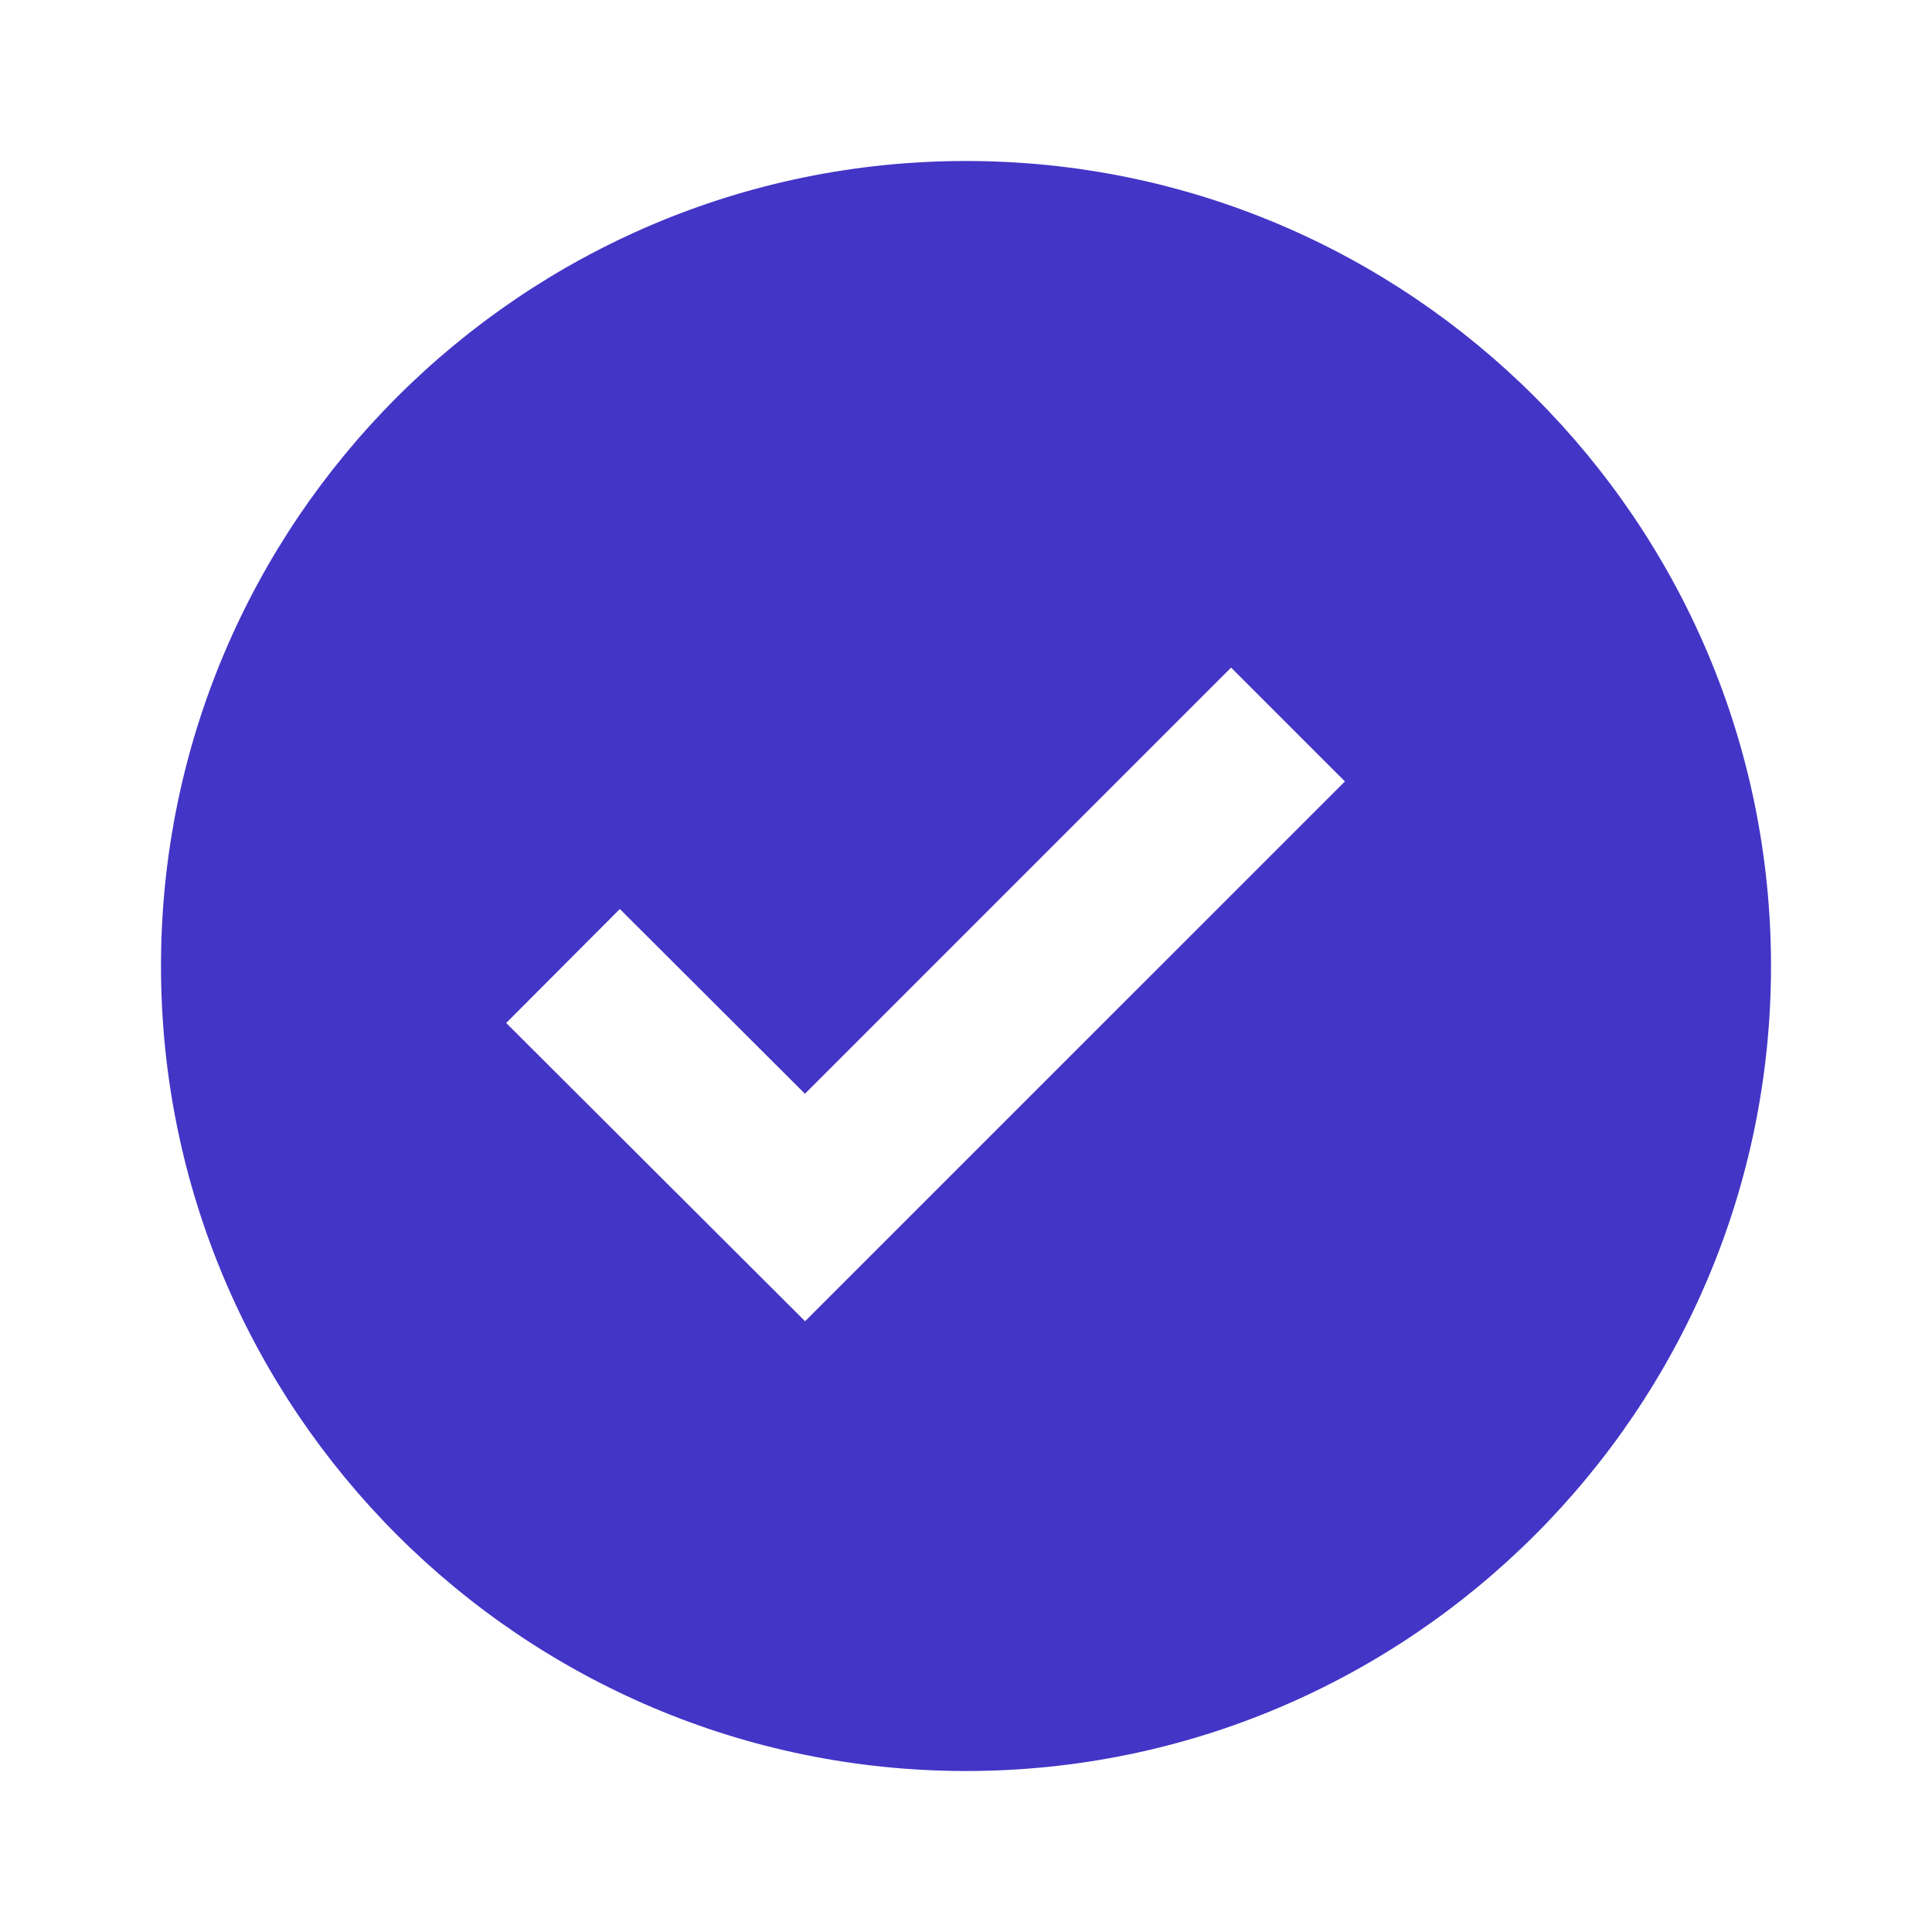
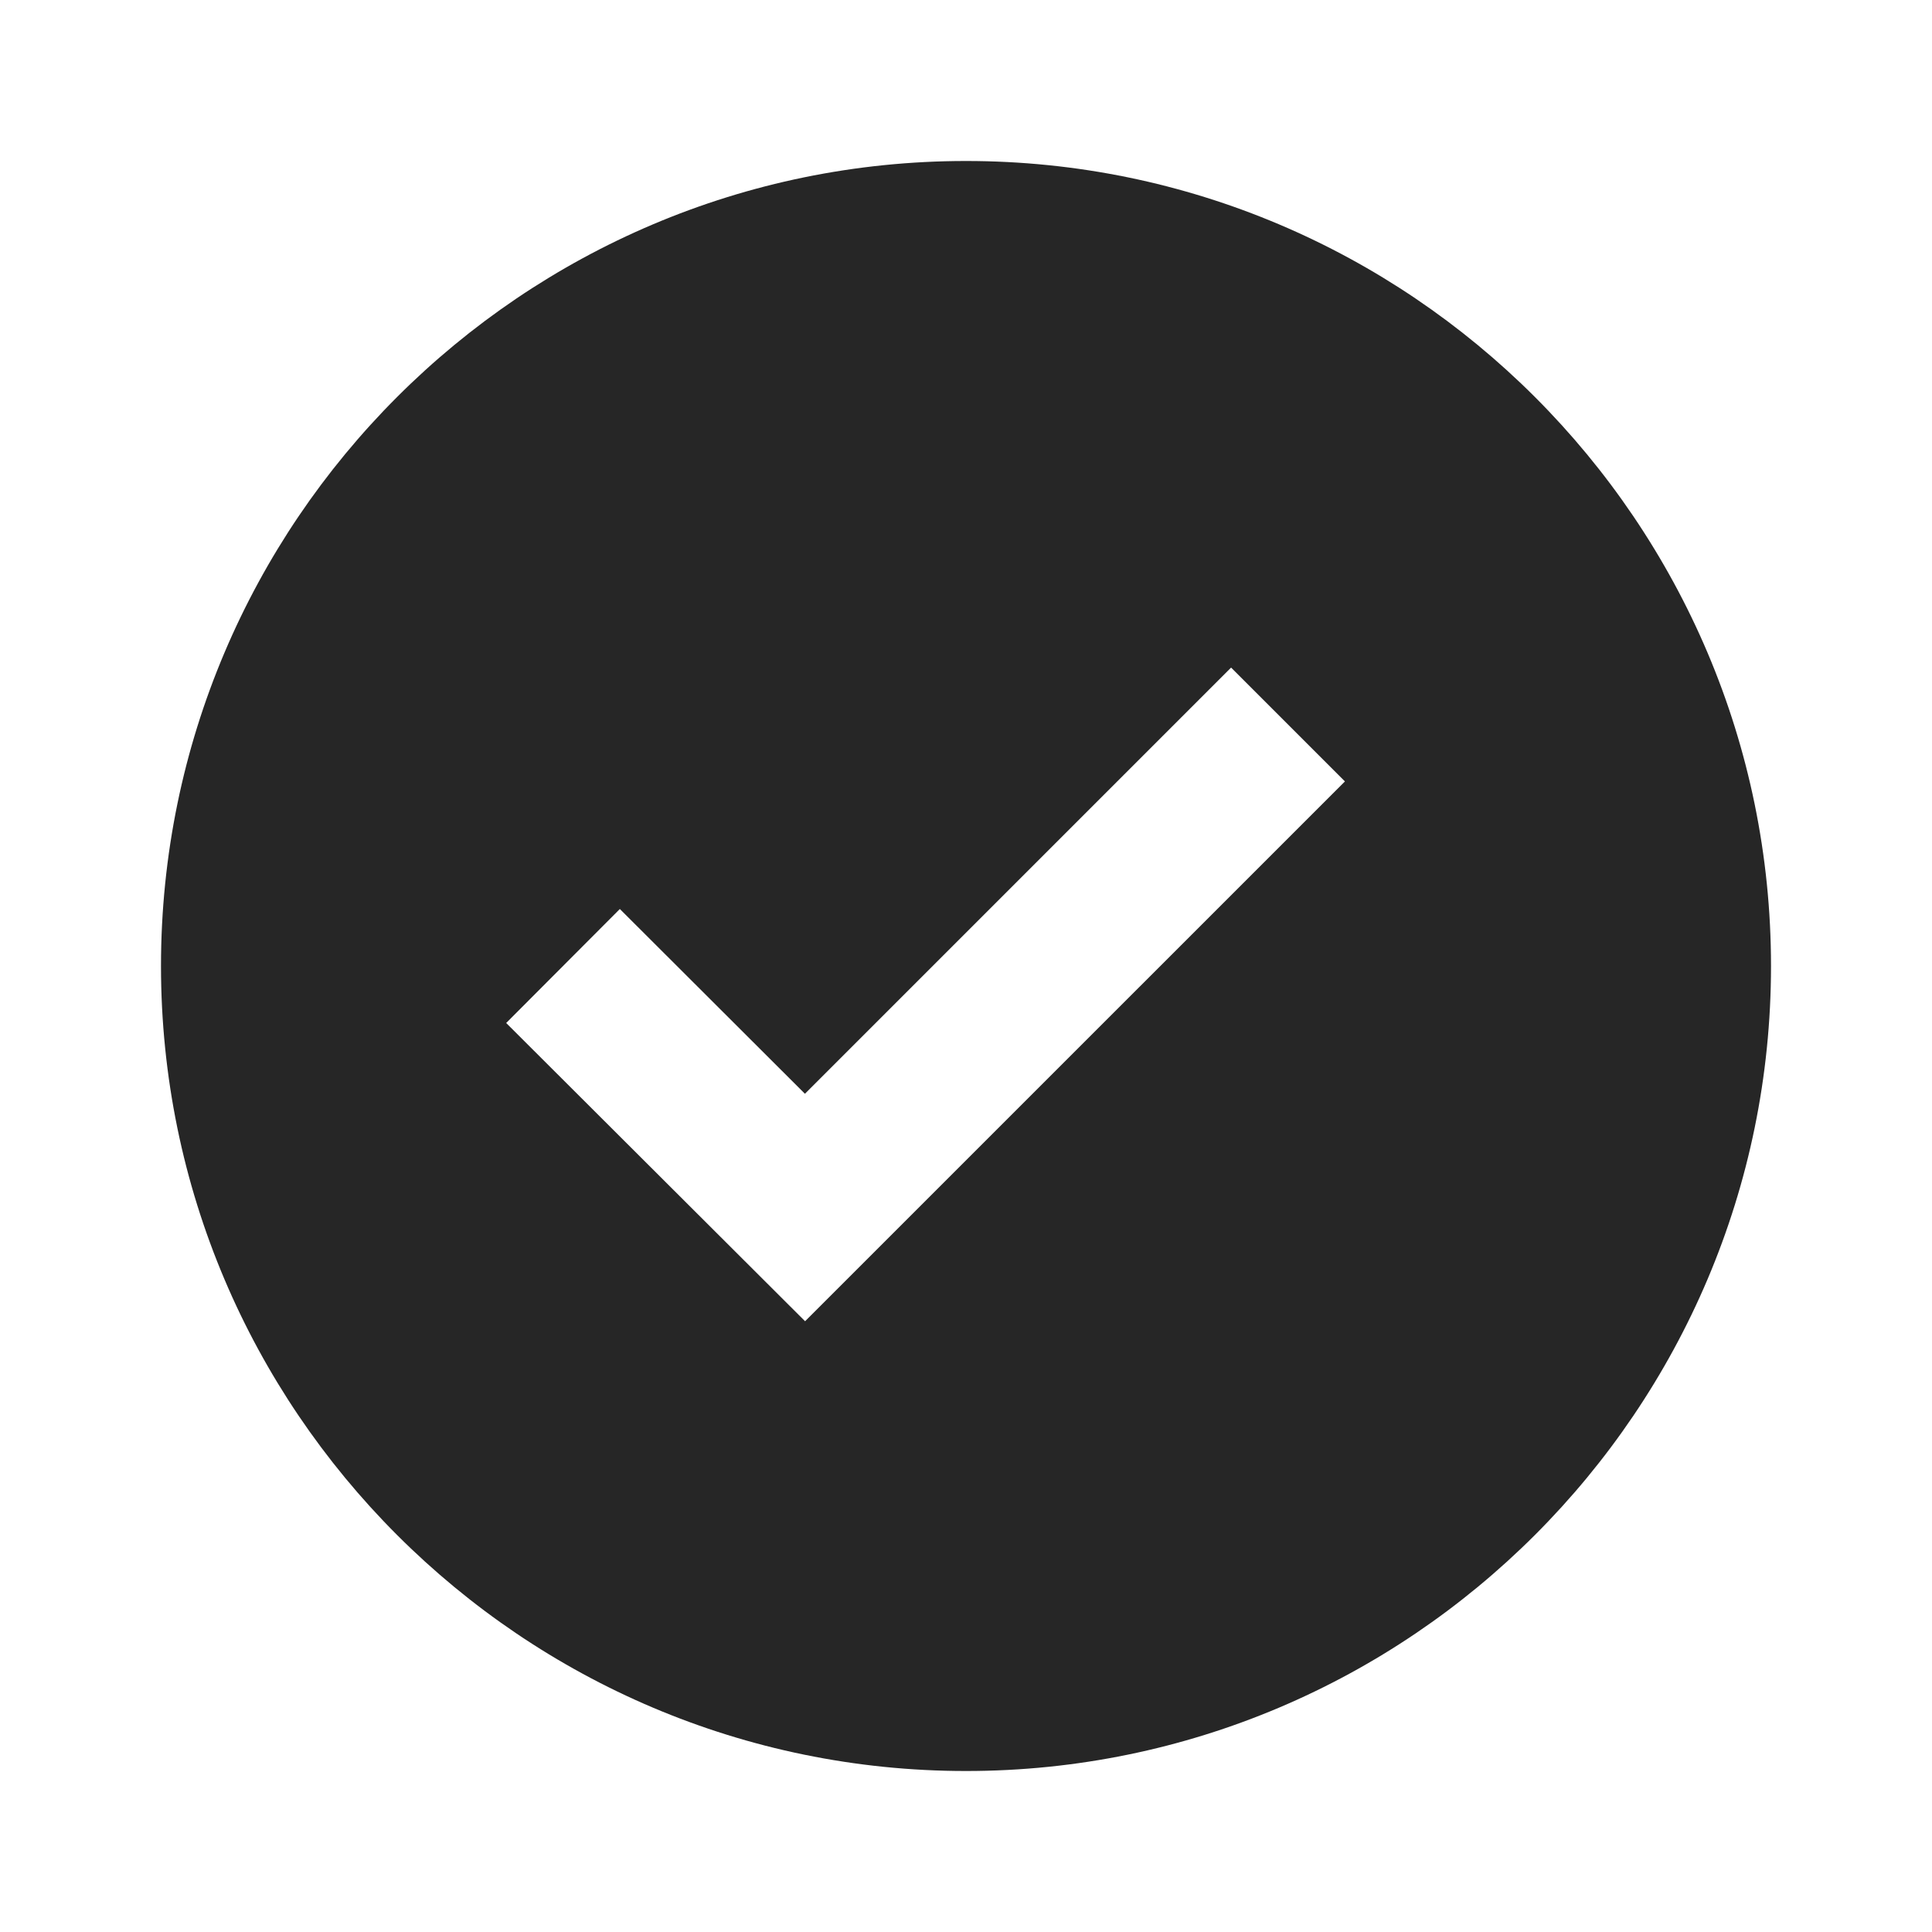
<svg xmlns="http://www.w3.org/2000/svg" width="76" height="76" xml:space="preserve" overflow="hidden">
  <g transform="translate(-628 -348)">
    <g>
-       <path d="M666 354.333C648.539 354.333 634.333 368.539 634.333 386 634.333 403.461 648.539 417.667 666 417.667 683.461 417.667 697.667 403.461 697.667 386 697.667 368.539 683.461 354.333 666 354.333ZM659.67 399.974 647.912 388.242 652.383 383.758 659.664 391.026 676.428 374.261 680.906 378.739 659.67 399.974Z" fill="#4335C6" fill-rule="nonzero" fill-opacity="1" />
+       <path d="M666 354.333C648.539 354.333 634.333 368.539 634.333 386 634.333 403.461 648.539 417.667 666 417.667 683.461 417.667 697.667 403.461 697.667 386 697.667 368.539 683.461 354.333 666 354.333ZM659.67 399.974 647.912 388.242 652.383 383.758 659.664 391.026 676.428 374.261 680.906 378.739 659.67 399.974Z" fill="#262626" fill-rule="nonzero" fill-opacity="1" />
    </g>
  </g>
</svg>
